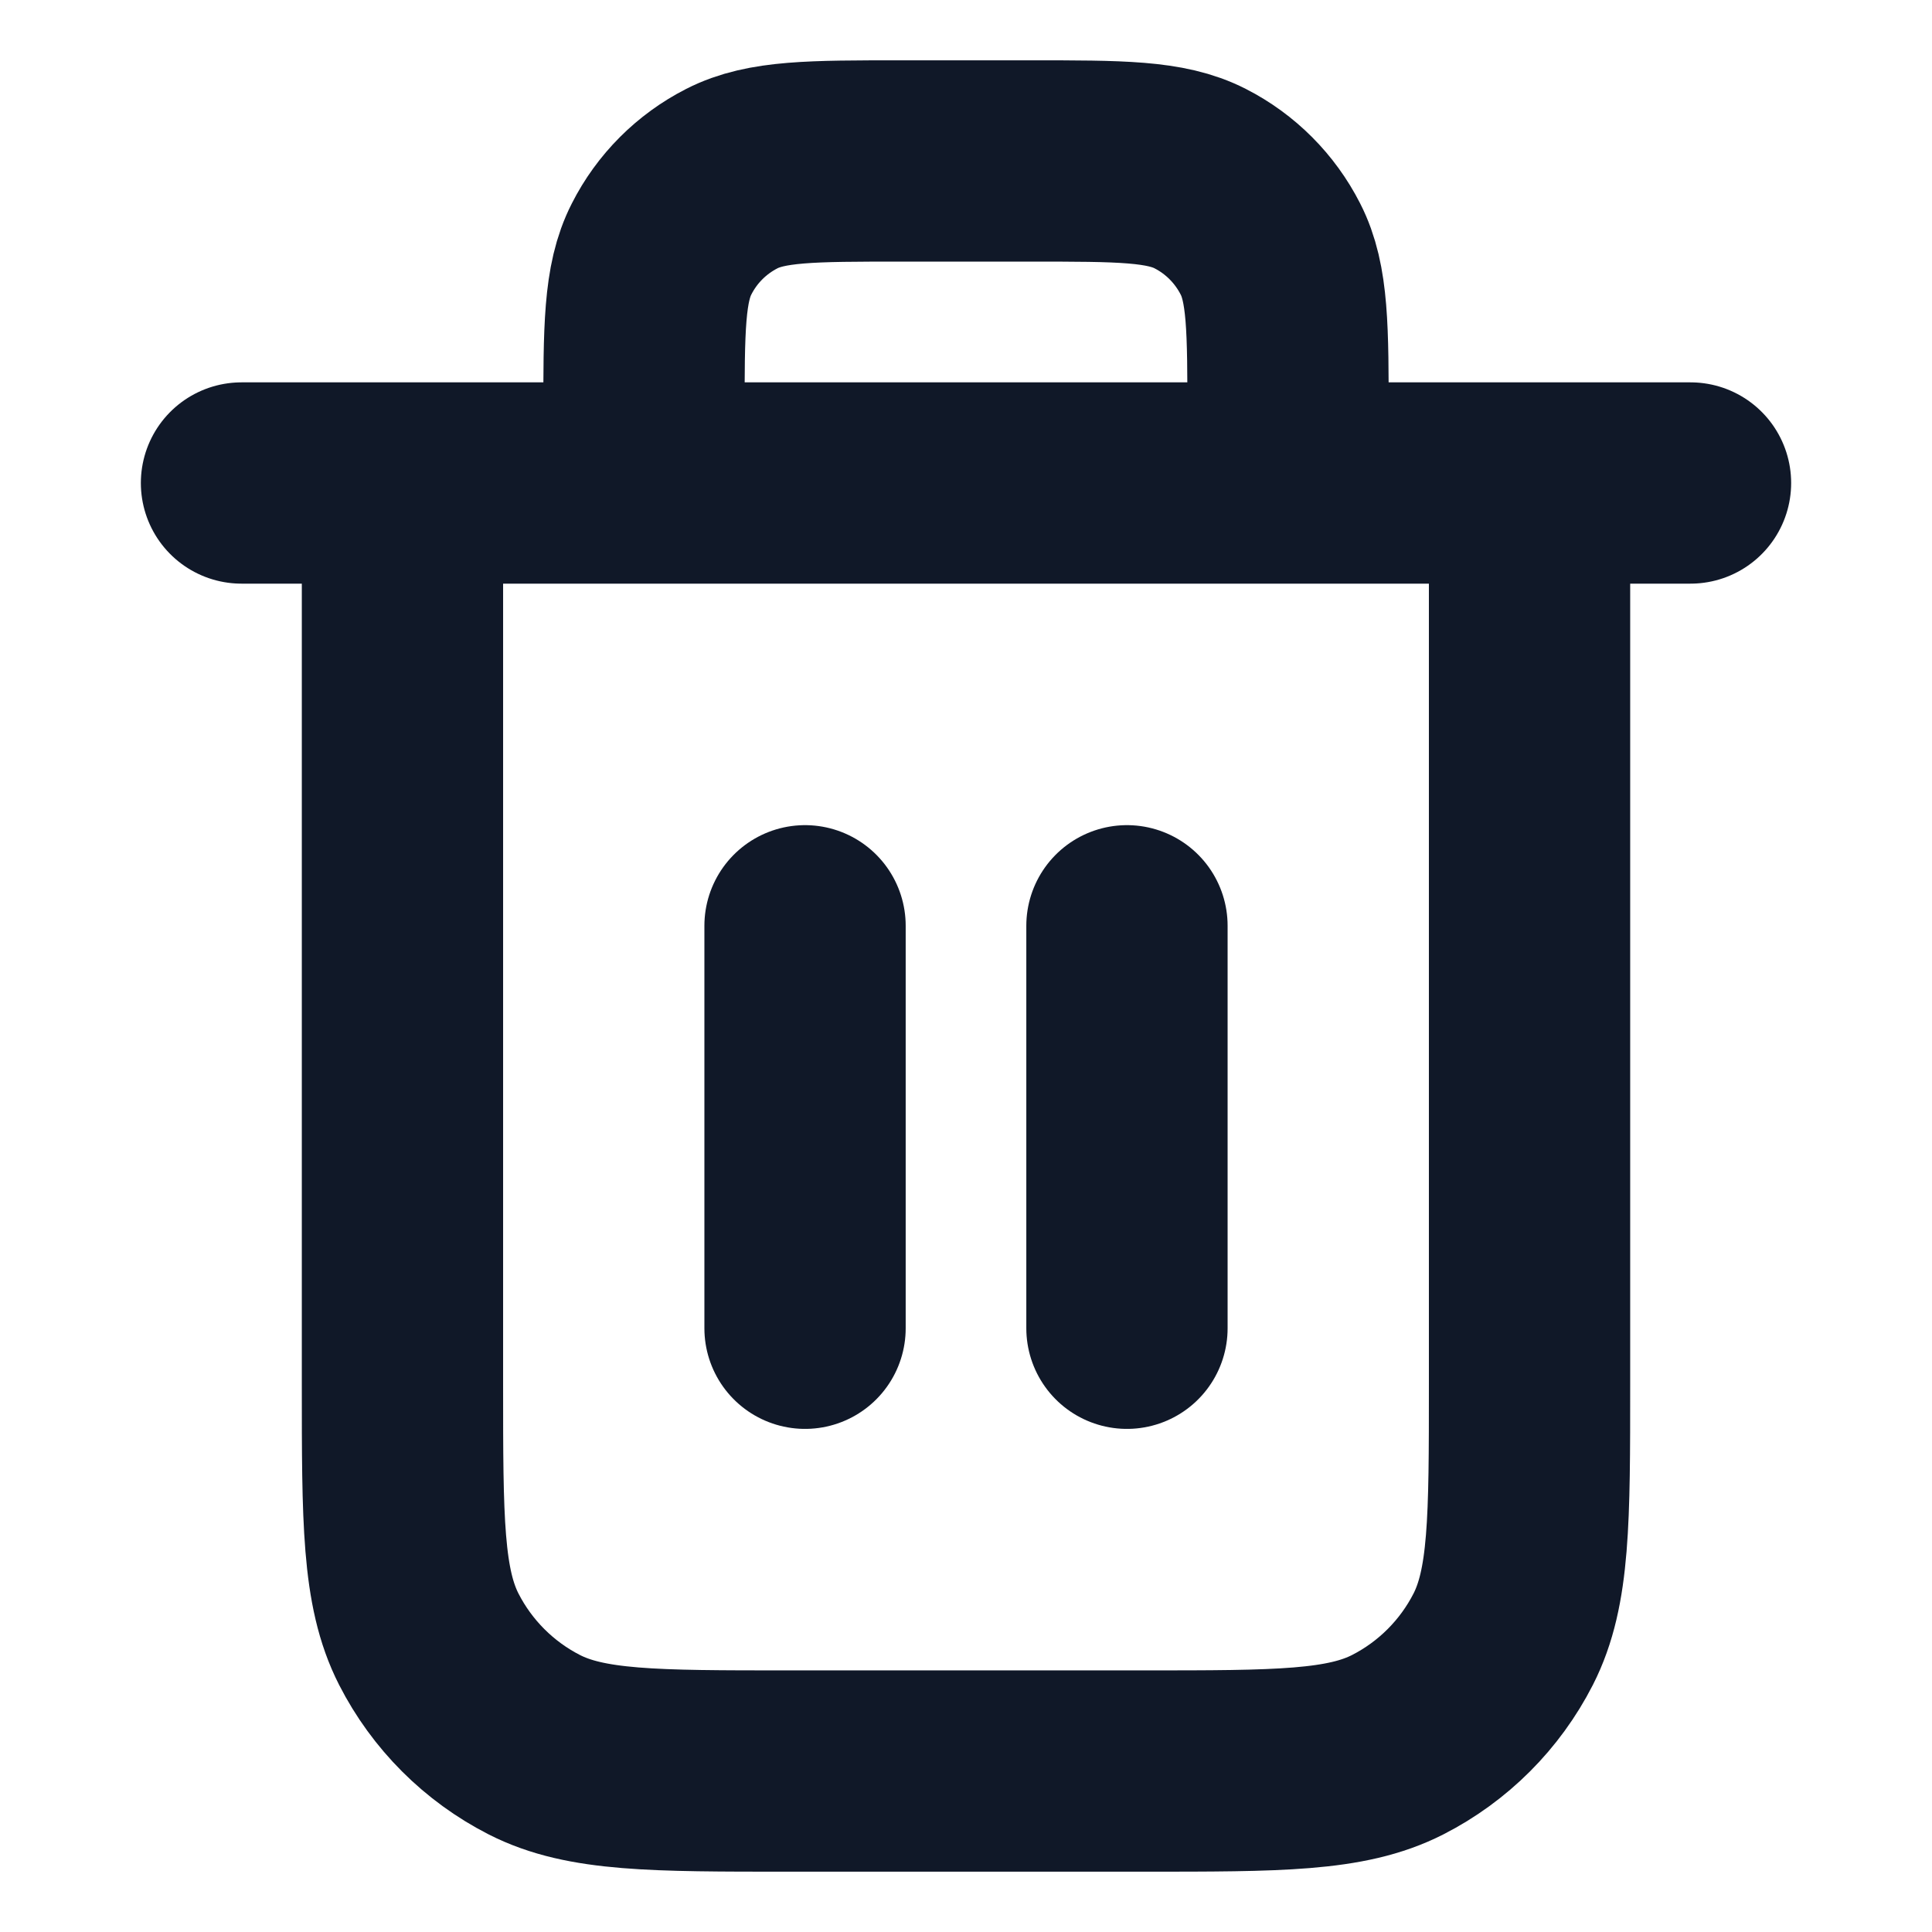
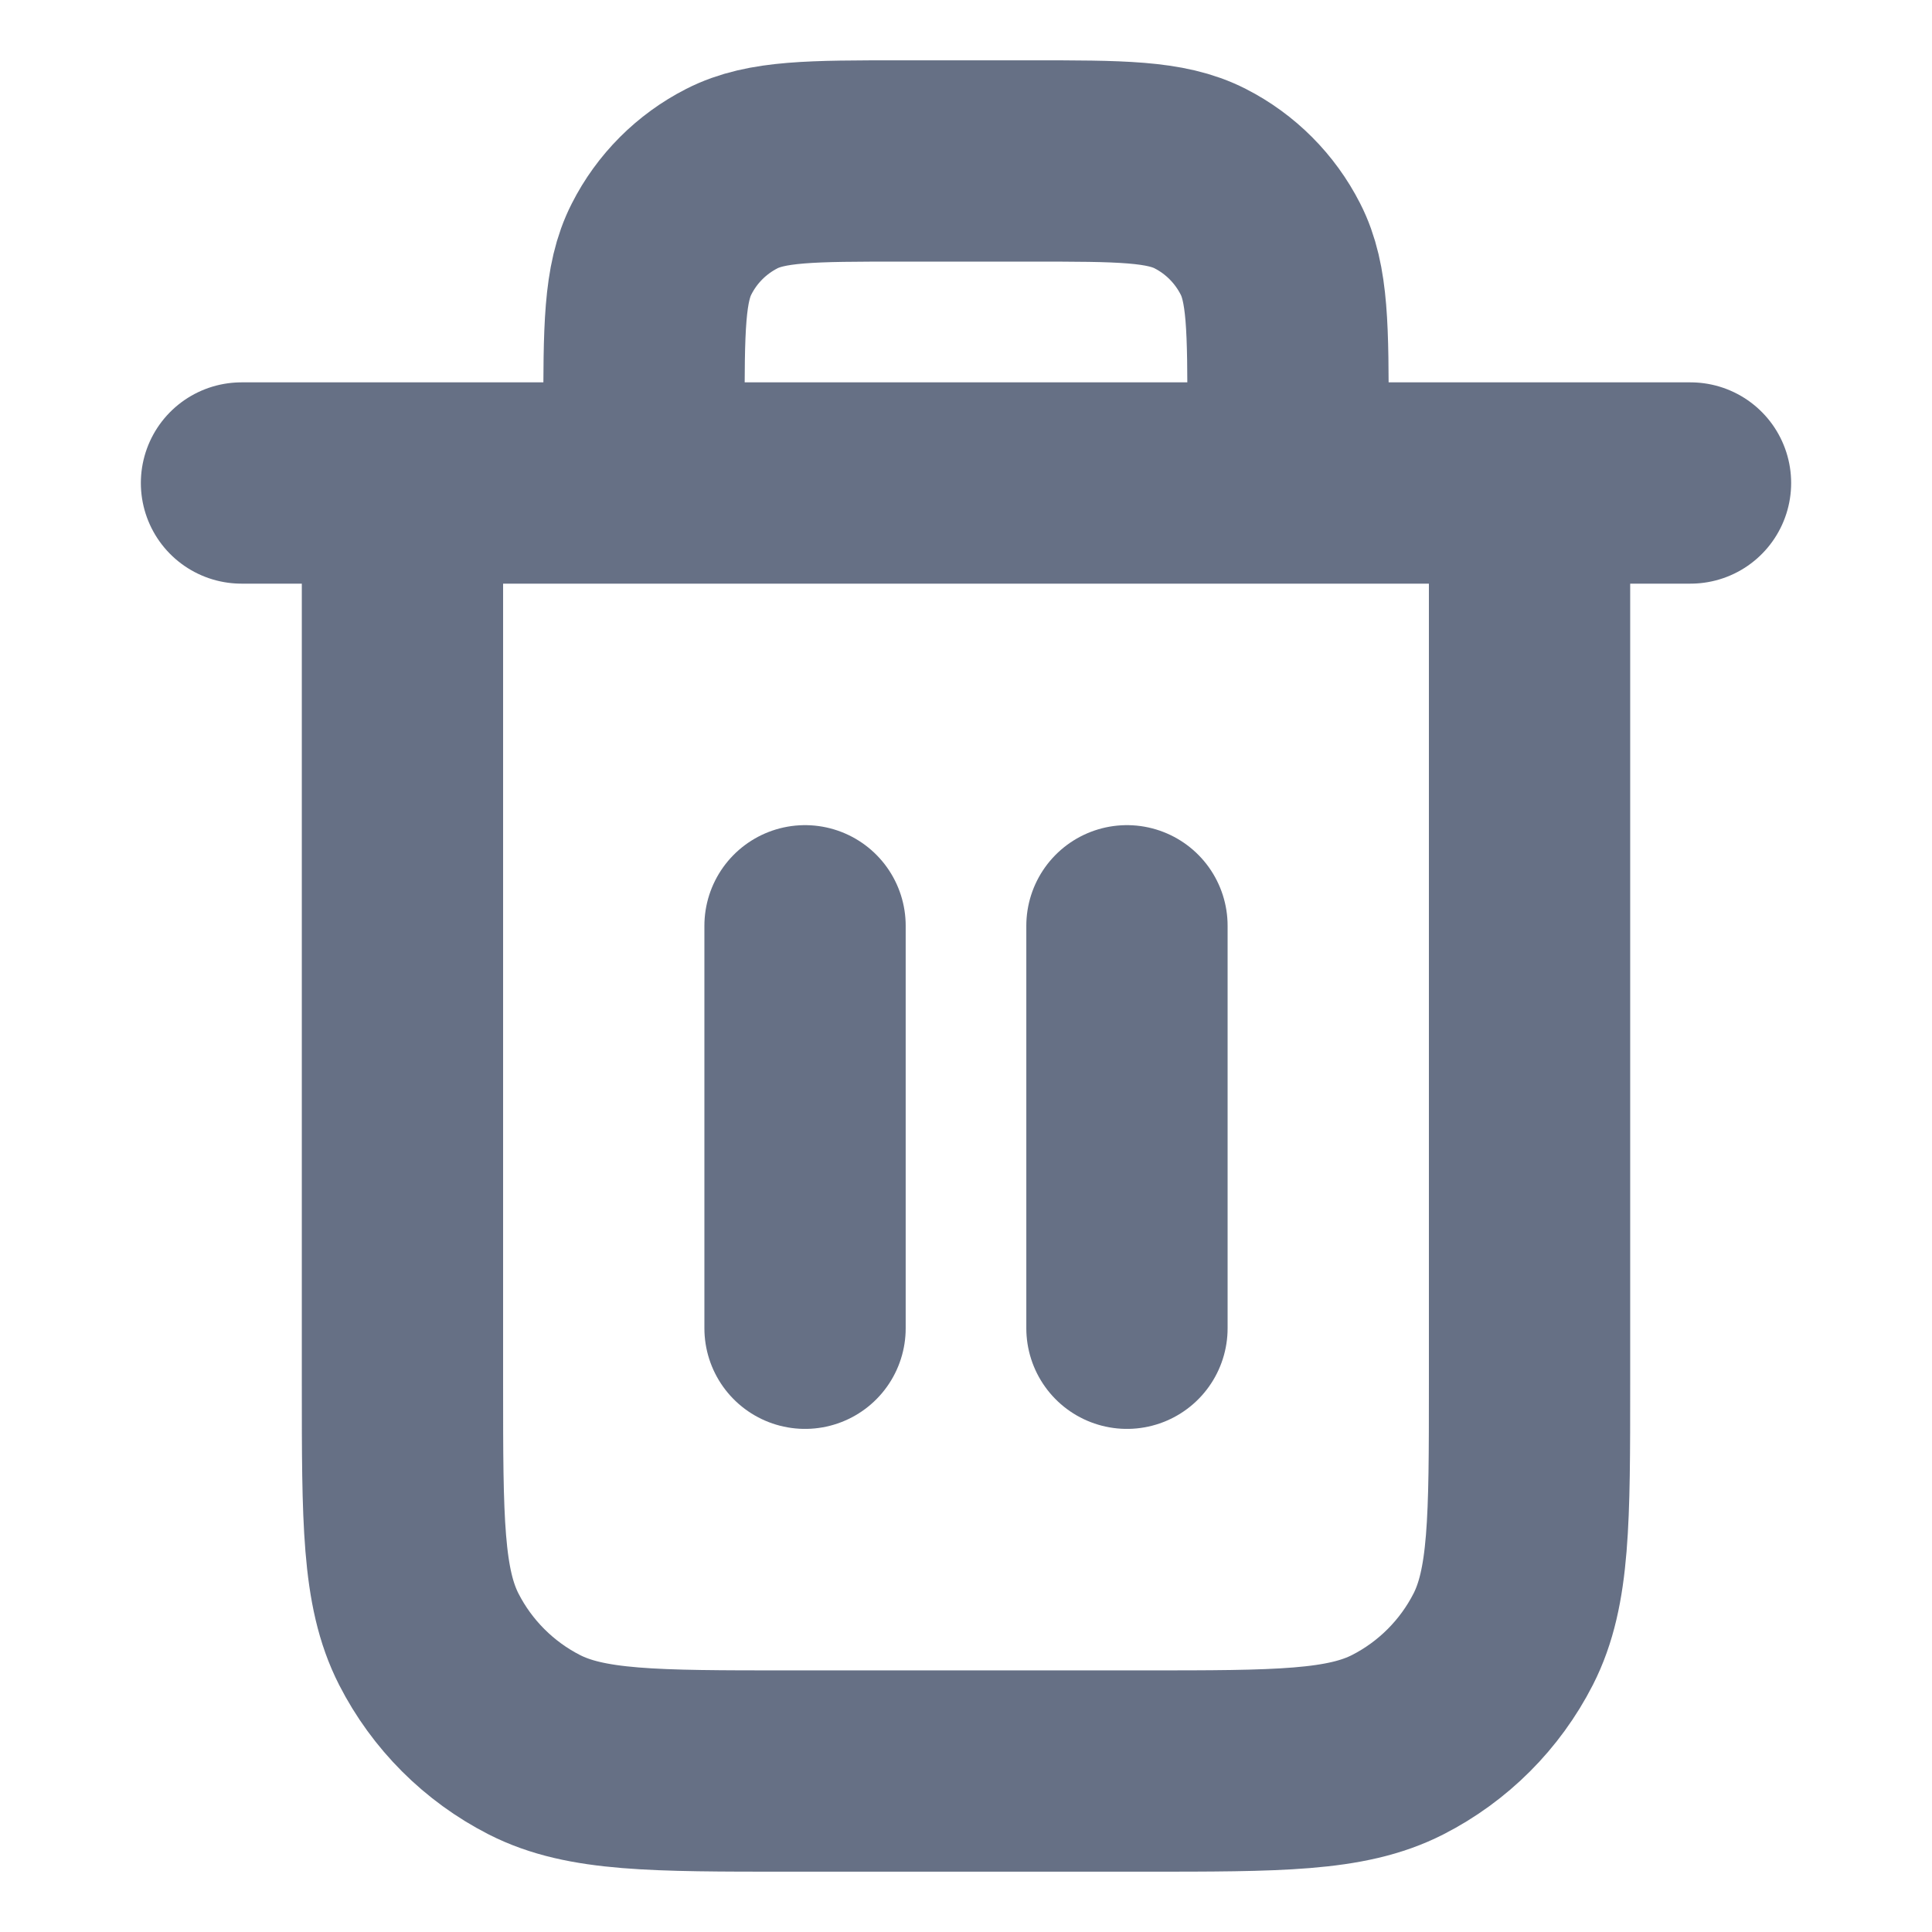
<svg xmlns="http://www.w3.org/2000/svg" width="16" height="16" viewBox="0 0 16 16" fill="none">
  <g id="trash-01">
-     <path id="Icon" d="M10.667 4V3.467C10.667 2.72 10.667 2.347 10.521 2.062C10.393 1.811 10.19 1.607 9.939 1.479C9.653 1.333 9.28 1.333 8.533 1.333H7.467C6.72 1.333 6.347 1.333 6.061 1.479C5.81 1.607 5.606 1.811 5.479 2.062C5.333 2.347 5.333 2.72 5.333 3.467V4M6.667 7.667V11M9.333 7.667V11M2 4H14M12.667 4V11.467C12.667 12.587 12.667 13.147 12.449 13.575C12.257 13.951 11.951 14.257 11.575 14.449C11.147 14.667 10.587 14.667 9.467 14.667H6.533C5.413 14.667 4.853 14.667 4.425 14.449C4.049 14.257 3.743 13.951 3.551 13.575C3.333 13.147 3.333 12.587 3.333 11.467V4" stroke="#101828" stroke-width="1.667" stroke-linecap="round" stroke-linejoin="round" />
+     <path id="Icon" d="M10.667 4V3.467C10.667 2.72 10.667 2.347 10.521 2.062C10.393 1.811 10.19 1.607 9.939 1.479C9.653 1.333 9.28 1.333 8.533 1.333H7.467C6.72 1.333 6.347 1.333 6.061 1.479C5.81 1.607 5.606 1.811 5.479 2.062C5.333 2.347 5.333 2.72 5.333 3.467V4M6.667 7.667V11M9.333 7.667V11M2 4H14M12.667 4V11.467C12.667 12.587 12.667 13.147 12.449 13.575C12.257 13.951 11.951 14.257 11.575 14.449C11.147 14.667 10.587 14.667 9.467 14.667H6.533C5.413 14.667 4.853 14.667 4.425 14.449C4.049 14.257 3.743 13.951 3.551 13.575C3.333 13.147 3.333 12.587 3.333 11.467V4" stroke="#667085" stroke-width="1.667" stroke-linecap="round" stroke-linejoin="round" />
  </g>
</svg>
